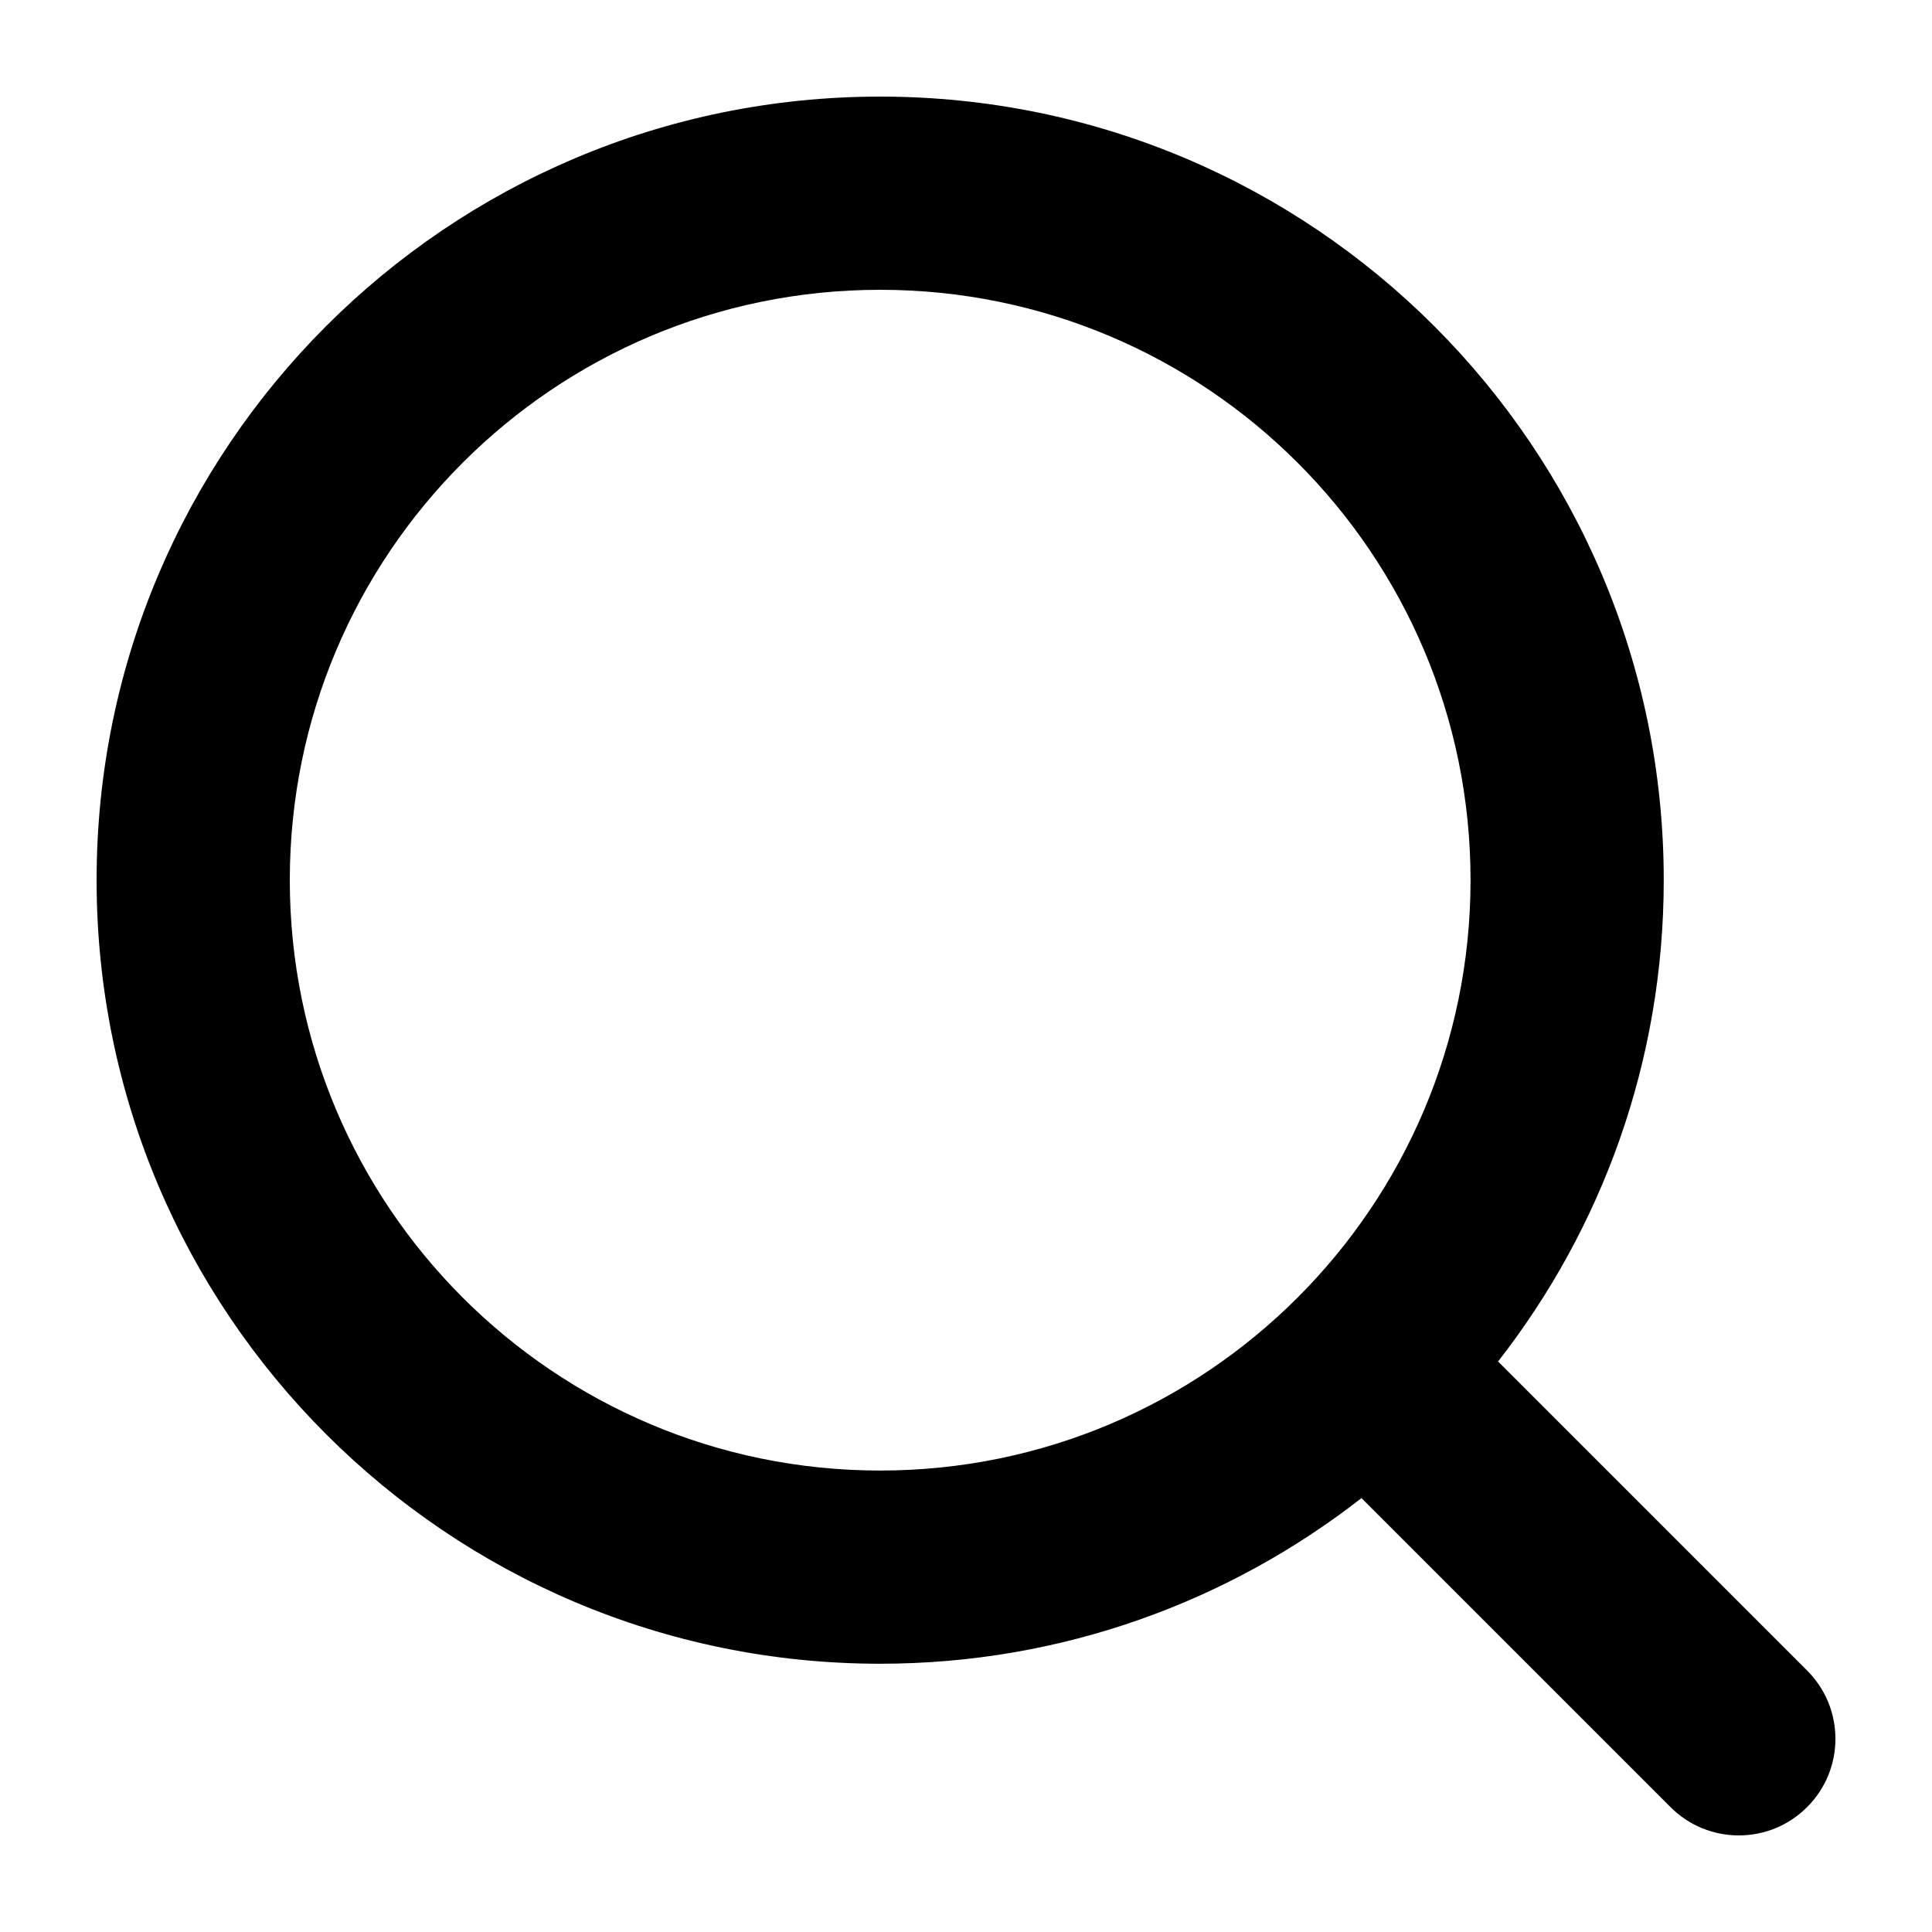
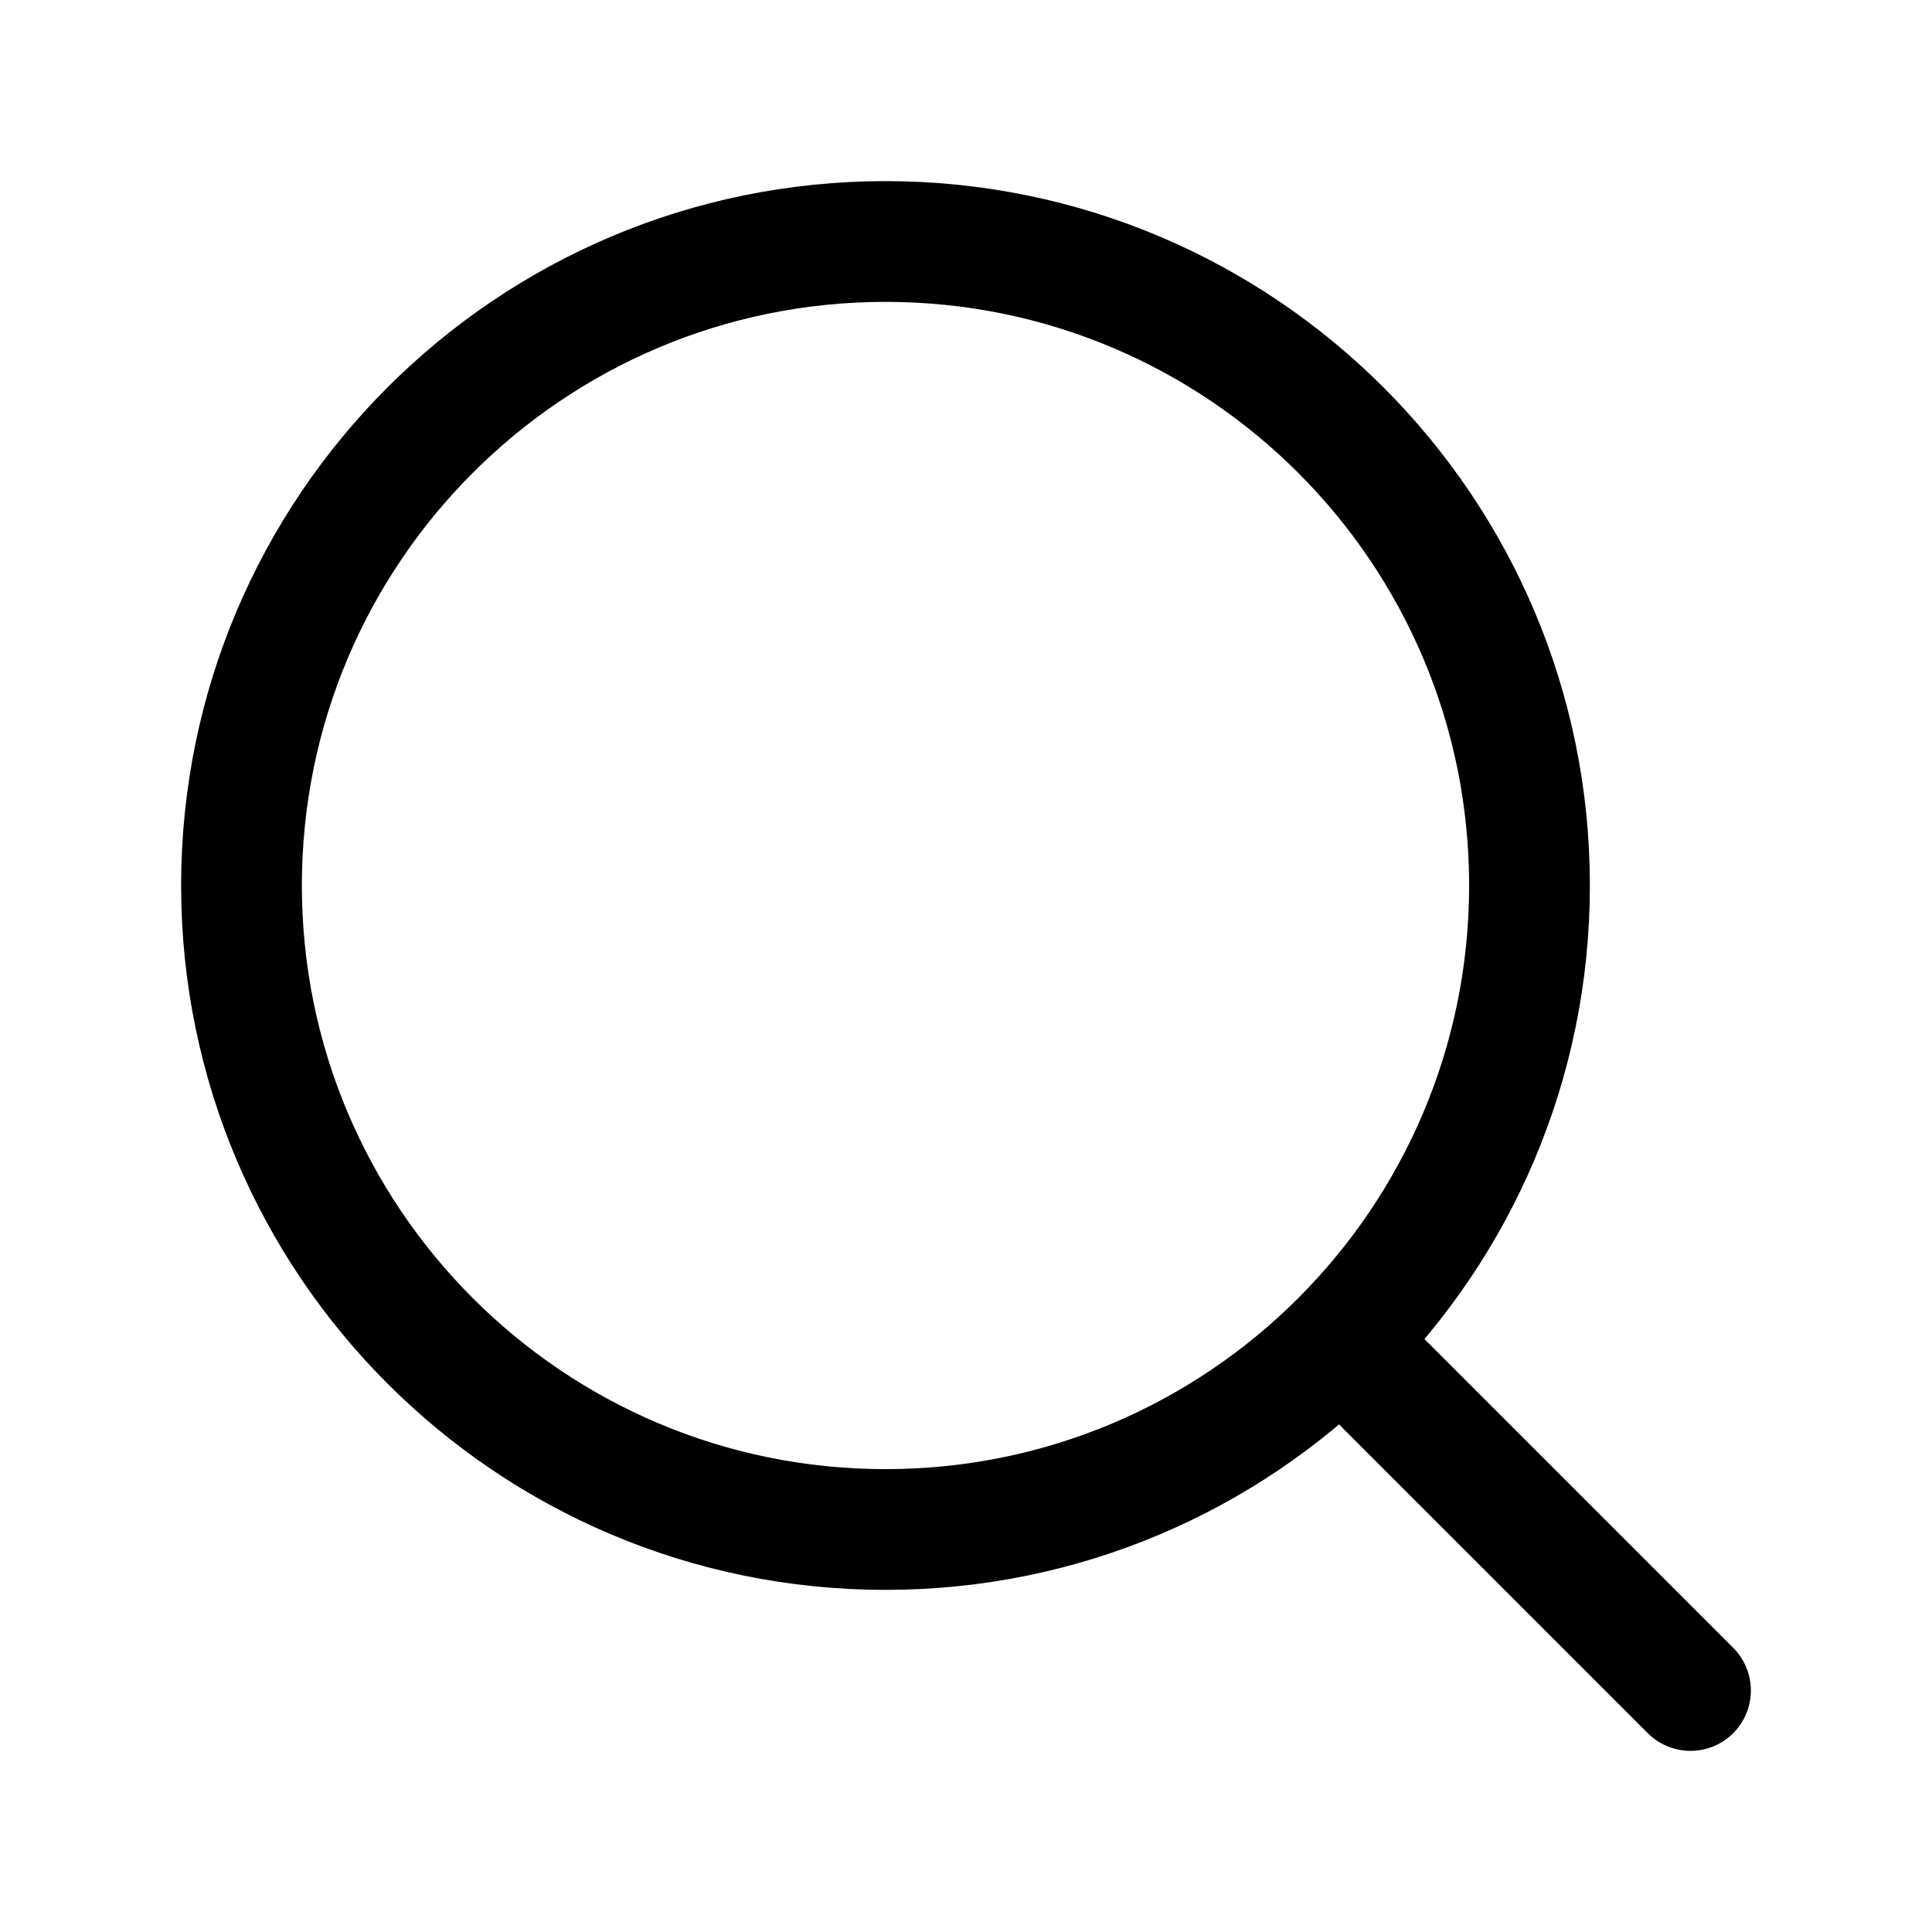
- <svg xmlns="http://www.w3.org/2000/svg" width="20" height="20" viewBox="0 0 20 20" fill="none">
-   <path fill-rule="evenodd" clip-rule="evenodd" d="M9.111 1C13.591 1 17.223 4.632 17.223 9.111C17.223 10.991 16.581 12.719 15.508 14.094L18.707 17.293C19.098 17.683 19.098 18.317 18.707 18.707C18.317 19.098 17.683 19.098 17.293 18.707L14.094 15.508C12.719 16.581 10.991 17.223 9.111 17.223C4.632 17.223 1 13.591 1 9.111C1 4.632 4.632 1 9.111 1ZM9.111 3C5.736 3 3 5.736 3 9.111C3 12.486 5.736 15.223 9.111 15.223C12.486 15.223 15.223 12.486 15.223 9.111C15.223 5.736 12.486 3 9.111 3Z" fill="currentColor" />
+ <svg xmlns="http://www.w3.org/2000/svg" width="24" height="24" viewBox="0 0 24 24" fill="none">
+   <path d="M16.657 16.657L21 21M19 11C19 6.582 15.418 3 11 3C6.582 3 3 6.582 3 11C3 15.418 6.582 19 11 19C15.418 19 19 15.418 19 11Z" stroke="currentColor" stroke-width="1.5" stroke-linecap="round" stroke-linejoin="round" />
</svg>
